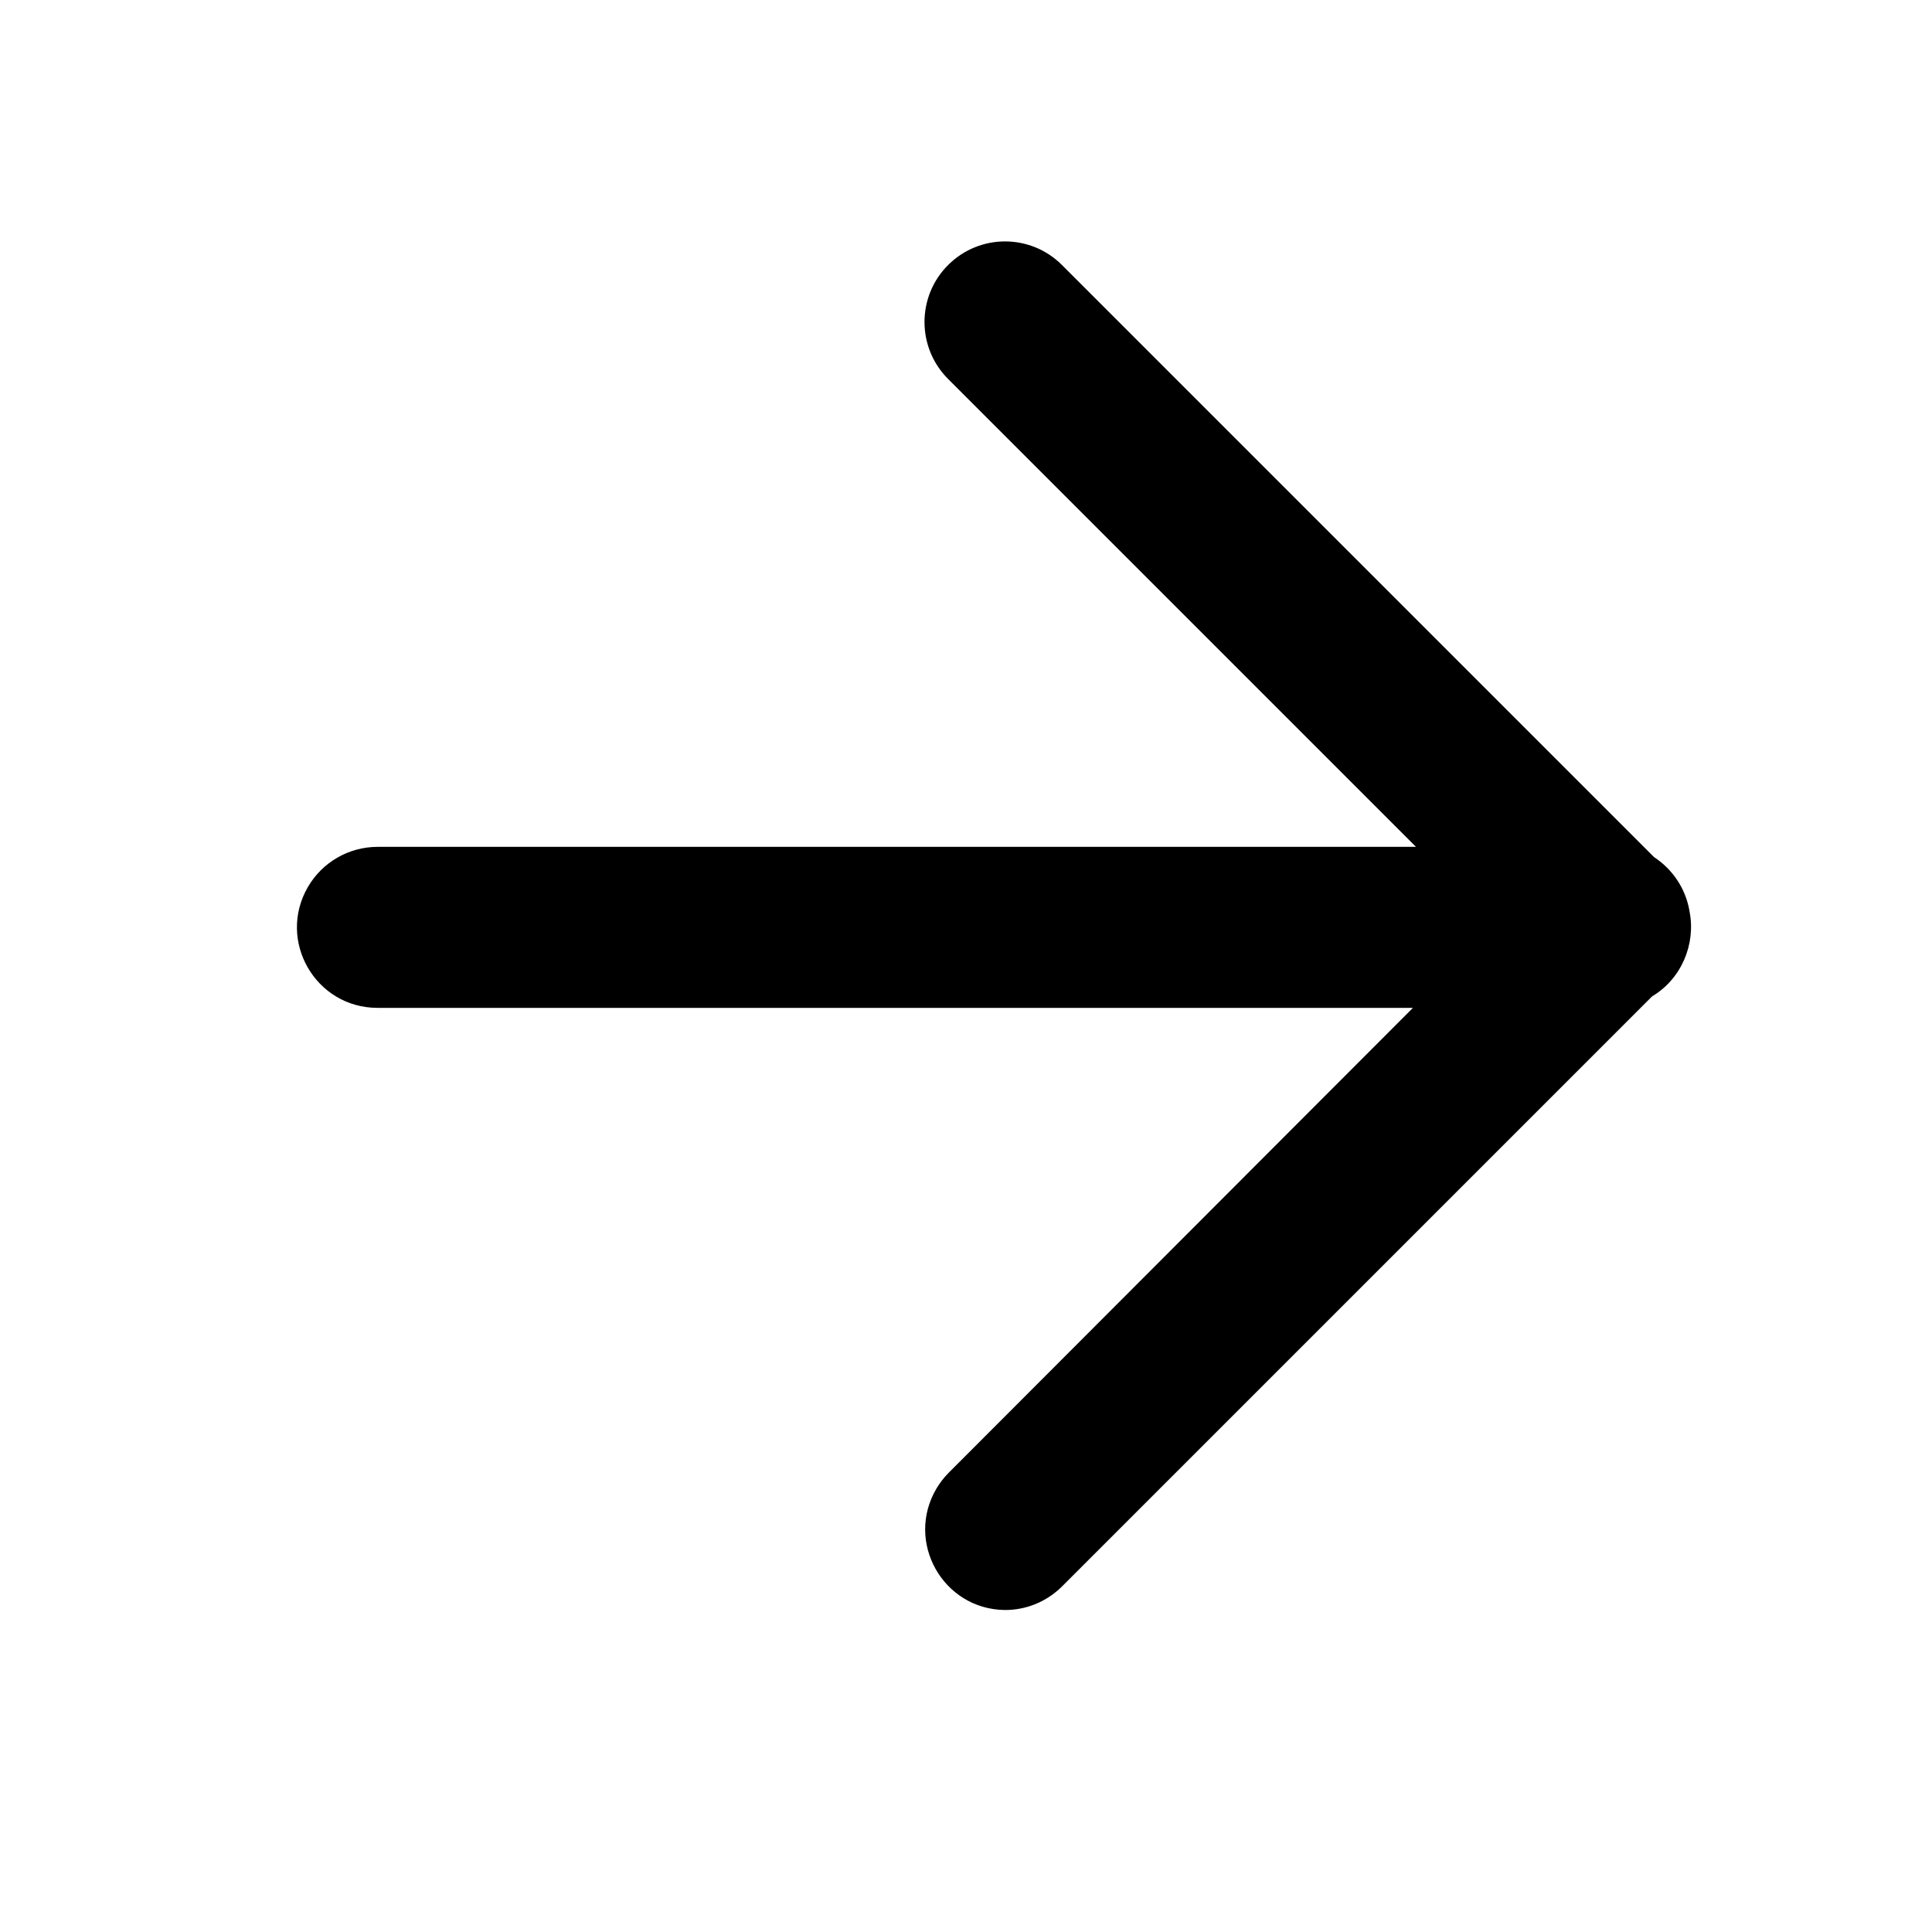
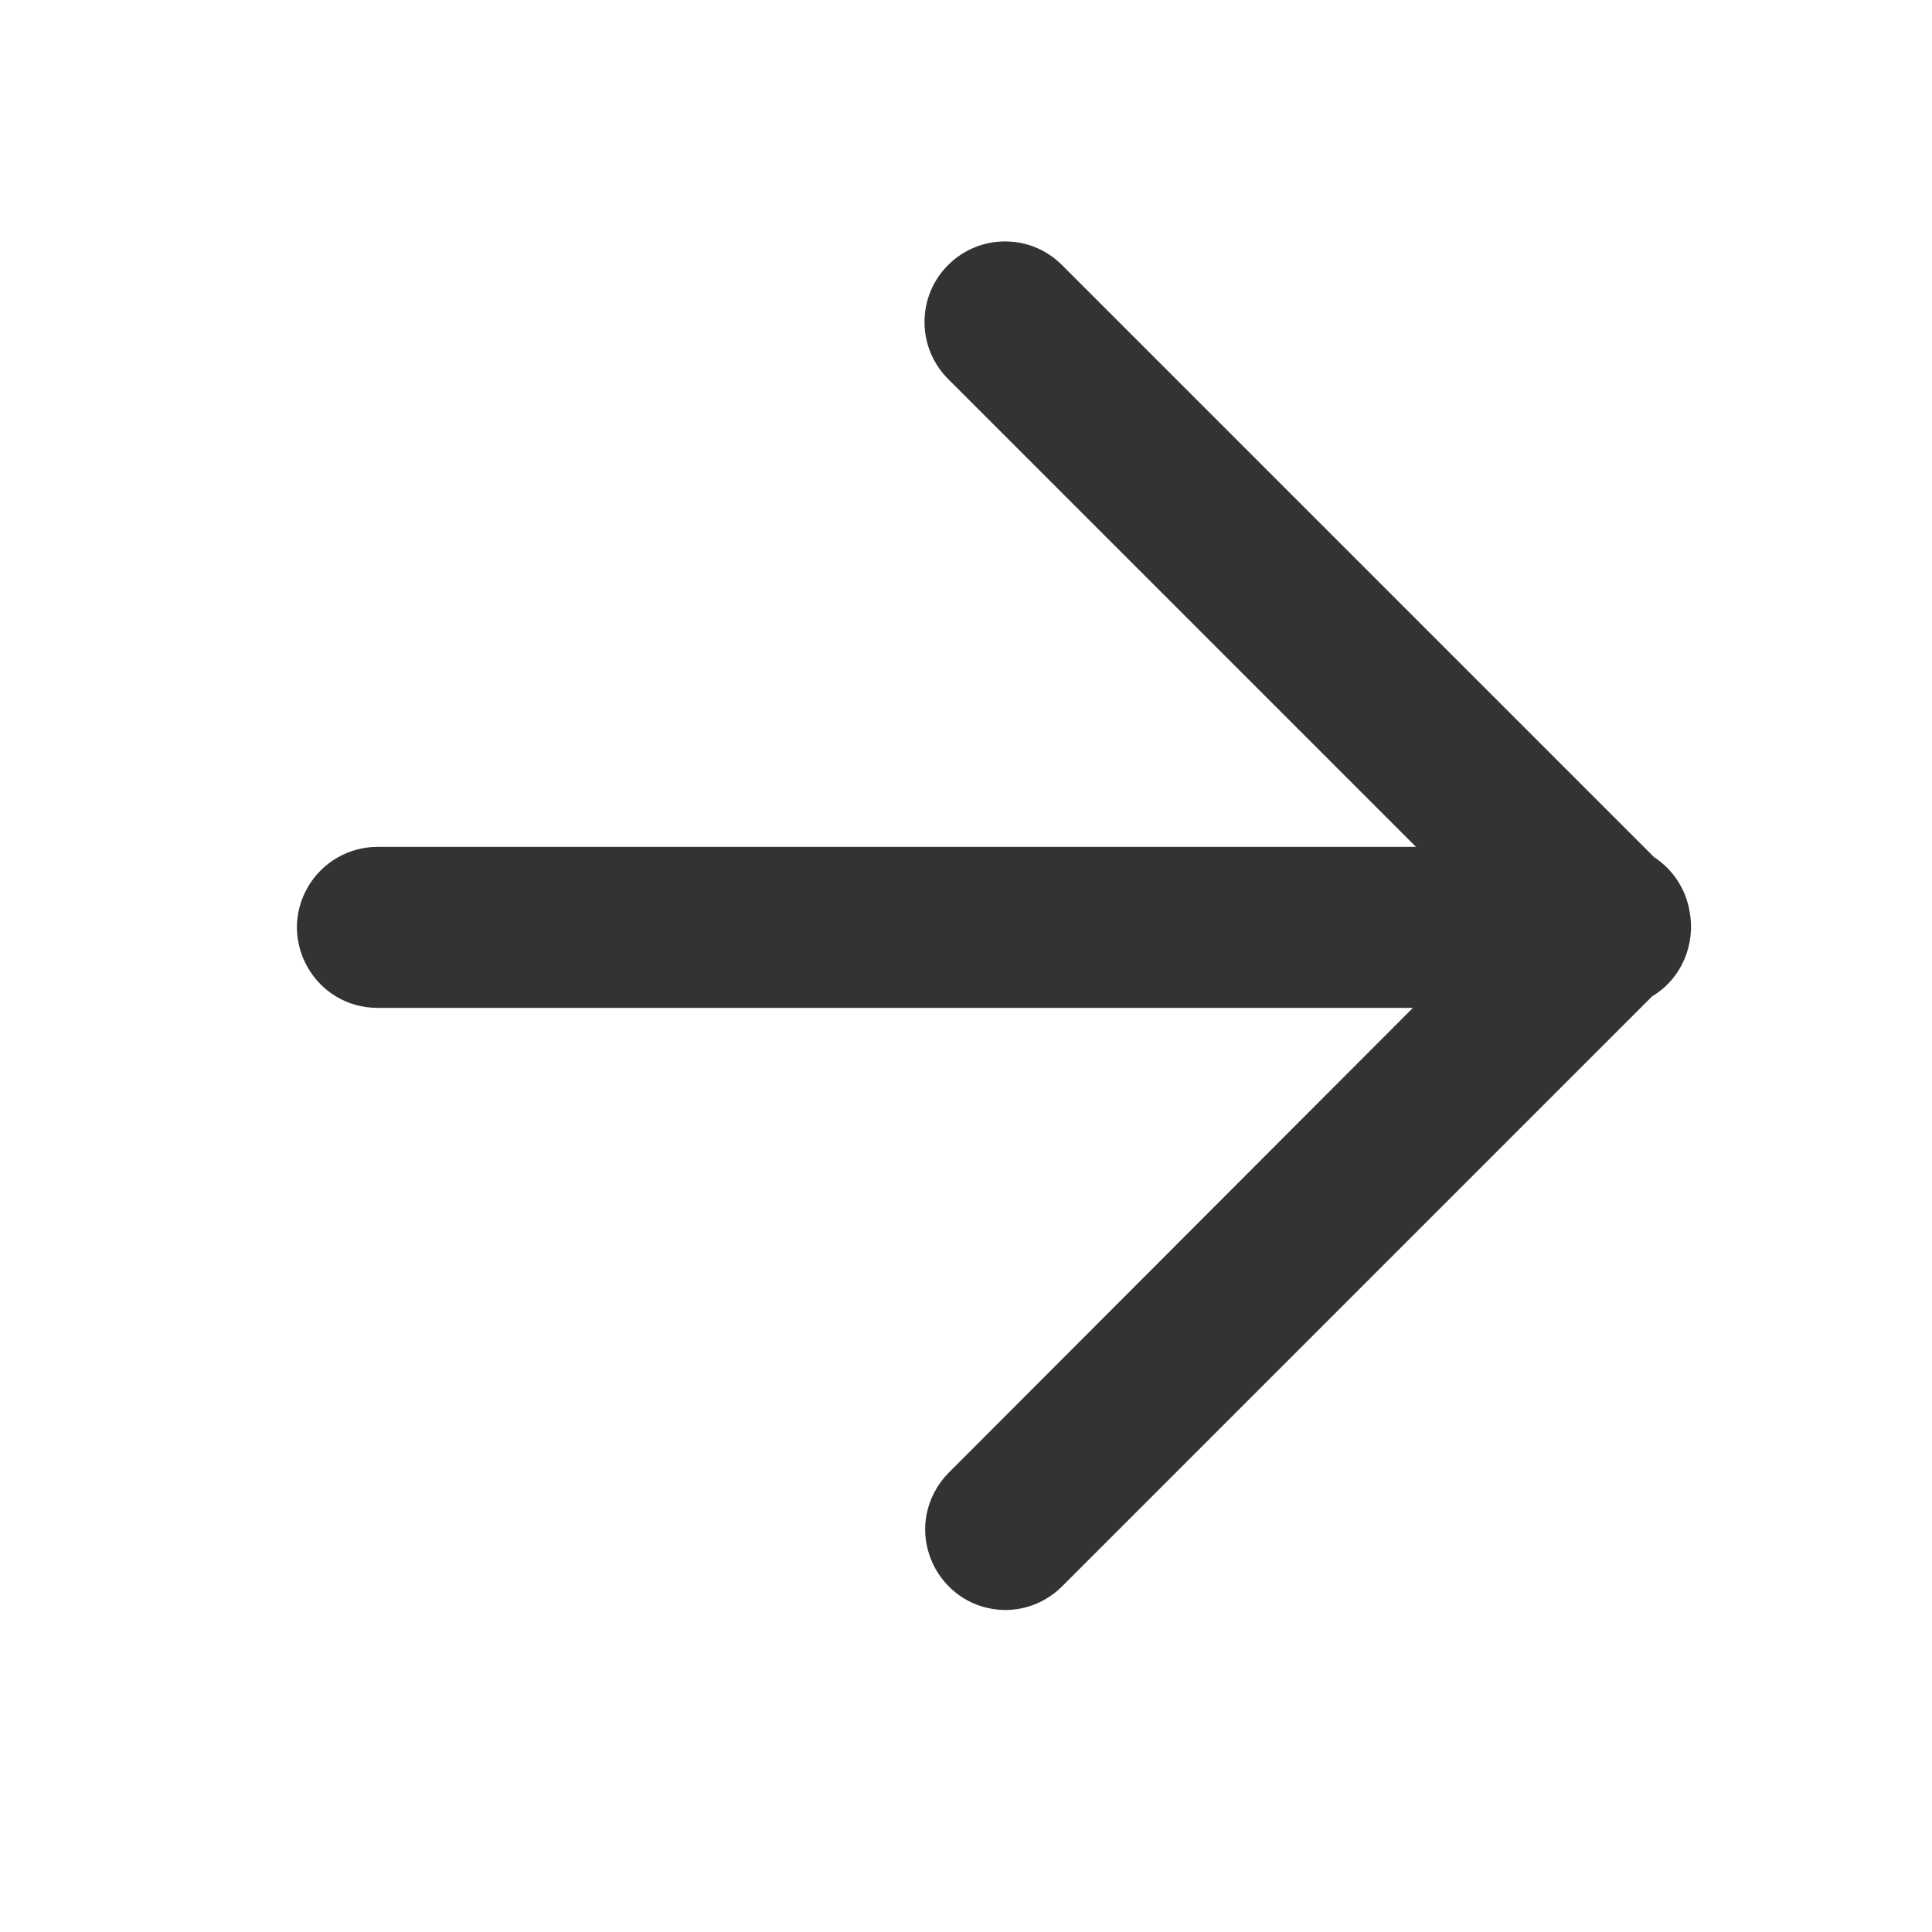
<svg xmlns="http://www.w3.org/2000/svg" viewBox="0 0 24 24">
-   <path d="M 4.69 12.52 C 3.92 12.52 3.439 11.687 3.824 11.02 C 4.003 10.711 4.333 10.52 4.69 10.52 L 17.59 10.52 L 11.78 4.71 C 11.386 4.319 11.386 3.681 11.78 3.29 C 12.17 2.902 12.8 2.902 13.19 3.29 L 20.547 10.647 C 20.605 10.685 20.659 10.729 20.71 10.78 C 20.864 10.935 20.957 11.127 20.989 11.327 C 21.066 11.729 20.889 12.159 20.522 12.378 L 13.19 19.71 C 13.001 19.897 12.746 20.002 12.48 20 C 11.71 19.989 11.241 19.149 11.635 18.488 C 11.676 18.42 11.724 18.357 11.78 18.3 L 17.552 12.52 Z" />
+   <path fill="#333" d="M 4.69 12.52 C 3.92 12.52 3.439 11.687 3.824 11.02 C 4.003 10.711 4.333 10.52 4.69 10.52 L 17.59 10.52 L 11.78 4.71 C 11.386 4.319 11.386 3.681 11.78 3.29 C 12.17 2.902 12.8 2.902 13.19 3.29 L 20.547 10.647 C 20.605 10.685 20.659 10.729 20.71 10.78 C 20.864 10.935 20.957 11.127 20.989 11.327 C 21.066 11.729 20.889 12.159 20.522 12.378 L 13.19 19.71 C 13.001 19.897 12.746 20.002 12.48 20 C 11.71 19.989 11.241 19.149 11.635 18.488 C 11.676 18.42 11.724 18.357 11.78 18.3 L 17.552 12.52 Z" />
</svg>
